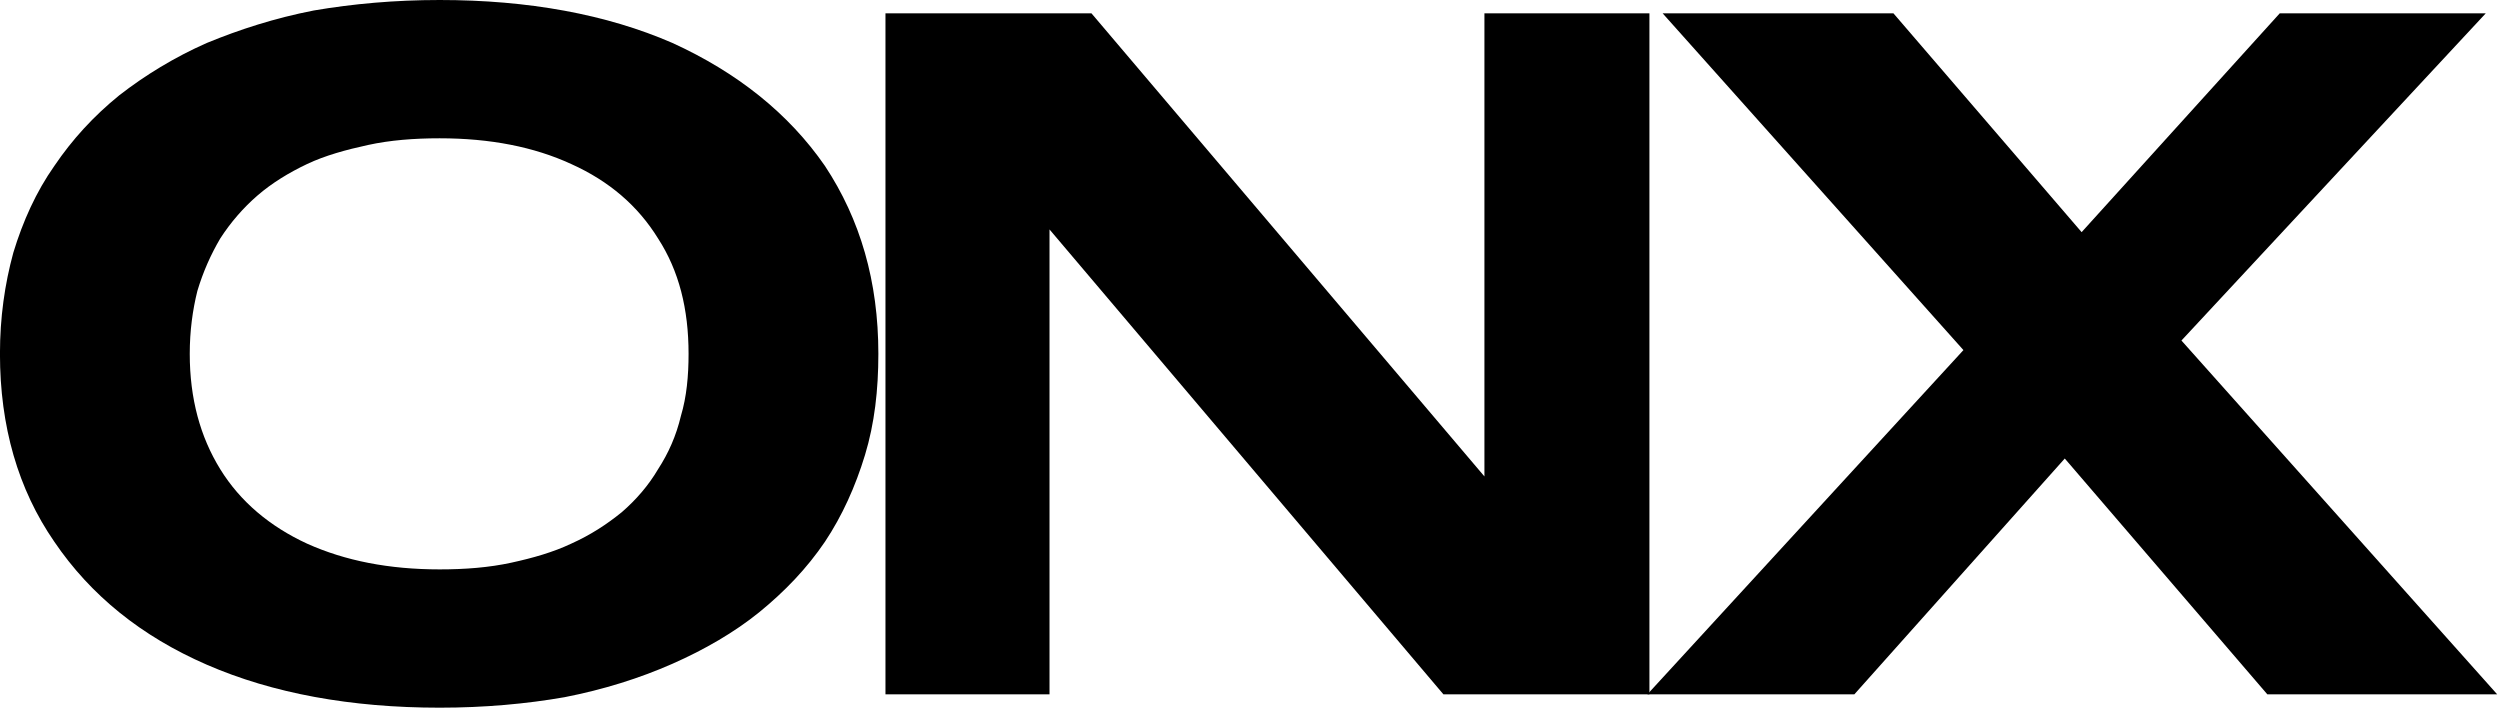
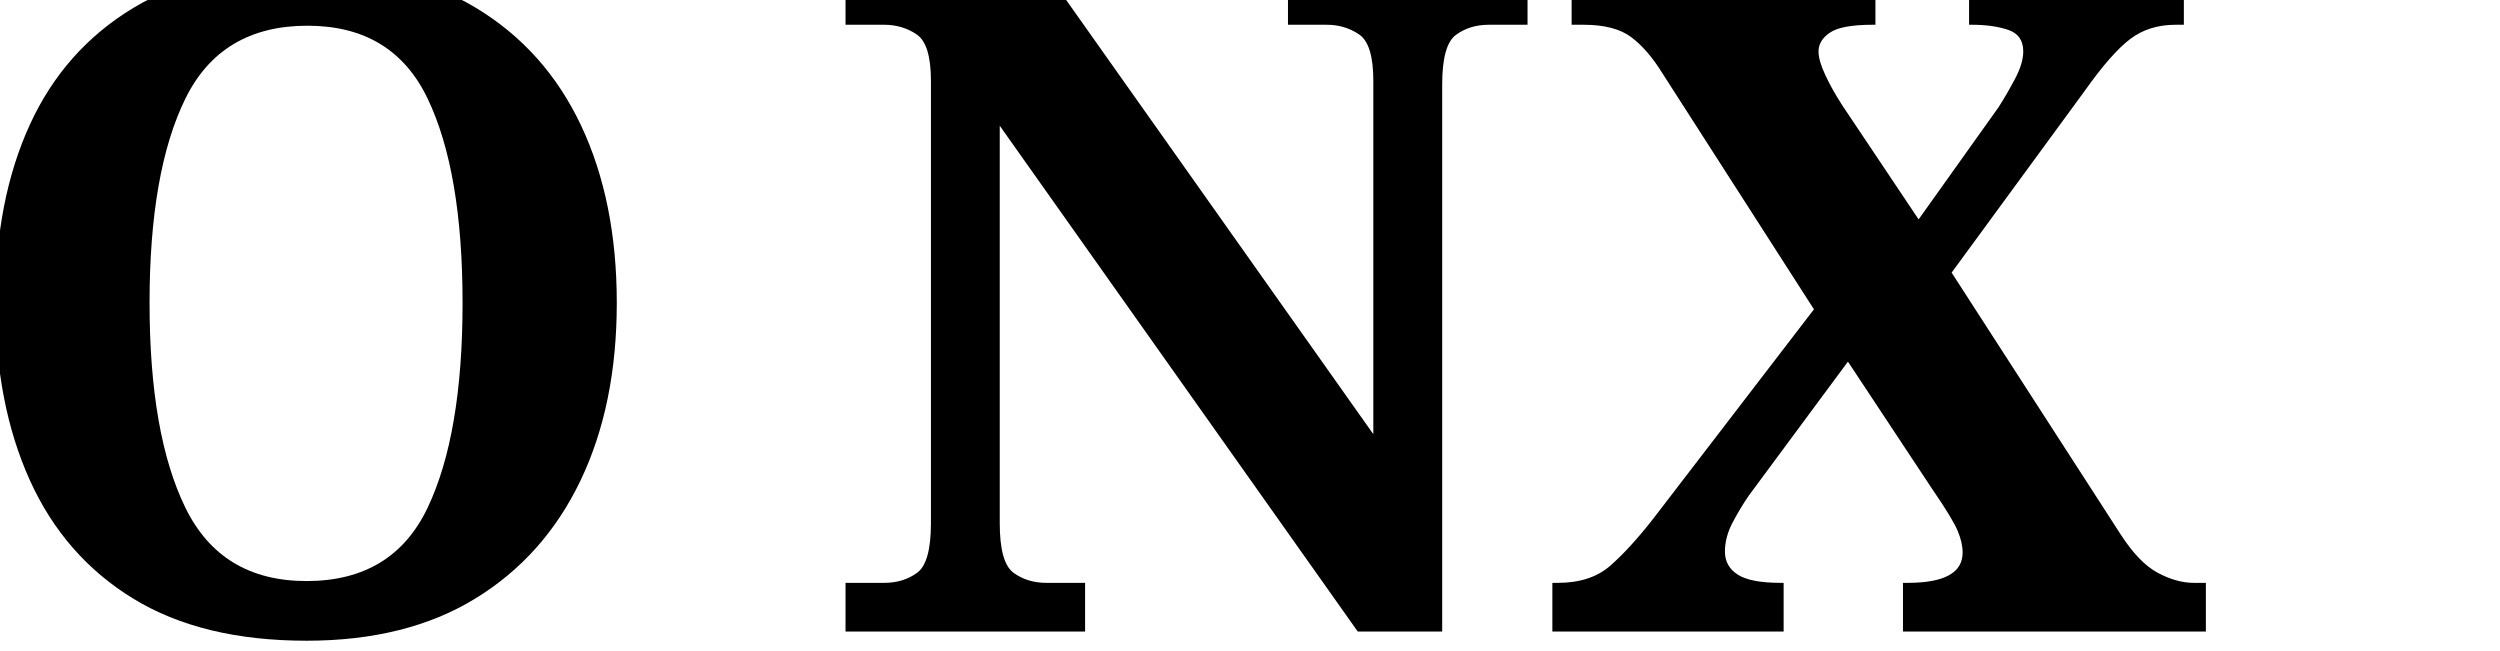
- <svg xmlns="http://www.w3.org/2000/svg" width="100%" height="100%" viewBox="0 0 666 189" version="1.1" xml:space="preserve" style="fill-rule:evenodd;clip-rule:evenodd;stroke-linejoin:round;stroke-miterlimit:2;">
-   <g transform="matrix(1,0,0,1,-87.3639,-355.084)">
-     <g transform="matrix(1,0,0,1,-157.612,400)">
-       <g transform="matrix(254.08,0,0,254.08,238.612,140.054)">
-         <path d="M0.486,0.014C0.393,0.014 0.311,-0.001 0.242,-0.031C0.173,-0.061 0.12,-0.104 0.082,-0.16C0.044,-0.215 0.025,-0.281 0.025,-0.357C0.025,-0.395 0.03,-0.43 0.039,-0.463C0.049,-0.496 0.063,-0.527 0.082,-0.554C0.101,-0.582 0.123,-0.606 0.15,-0.628C0.177,-0.649 0.208,-0.668 0.242,-0.683C0.276,-0.697 0.313,-0.709 0.354,-0.717C0.395,-0.724 0.439,-0.728 0.486,-0.728C0.579,-0.728 0.661,-0.713 0.73,-0.683C0.798,-0.652 0.852,-0.609 0.89,-0.554C0.927,-0.498 0.946,-0.433 0.946,-0.357C0.946,-0.319 0.942,-0.284 0.932,-0.251C0.922,-0.218 0.908,-0.187 0.89,-0.16C0.871,-0.132 0.848,-0.108 0.821,-0.086C0.795,-0.065 0.764,-0.047 0.73,-0.032C0.696,-0.017 0.658,-0.005 0.617,0.003C0.577,0.01 0.533,0.014 0.486,0.014ZM0.486,-0.131C0.513,-0.131 0.538,-0.133 0.561,-0.138C0.584,-0.143 0.605,-0.149 0.624,-0.158C0.644,-0.167 0.661,-0.178 0.677,-0.191C0.692,-0.204 0.705,-0.219 0.715,-0.236C0.726,-0.253 0.734,-0.271 0.739,-0.292C0.745,-0.312 0.747,-0.334 0.747,-0.357C0.747,-0.404 0.737,-0.444 0.715,-0.478C0.694,-0.512 0.664,-0.538 0.624,-0.556C0.585,-0.574 0.539,-0.583 0.486,-0.583C0.459,-0.583 0.434,-0.581 0.411,-0.576C0.388,-0.571 0.366,-0.565 0.347,-0.556C0.328,-0.547 0.31,-0.536 0.295,-0.523C0.28,-0.51 0.267,-0.495 0.256,-0.478C0.246,-0.461 0.238,-0.443 0.232,-0.423C0.227,-0.403 0.224,-0.381 0.224,-0.357C0.224,-0.31 0.235,-0.27 0.256,-0.236C0.277,-0.202 0.308,-0.176 0.347,-0.158C0.387,-0.14 0.433,-0.131 0.486,-0.131Z" style="fill-rule:nonzero;" />
-       </g>
-       <g transform="matrix(254.08,0,0,254.08,465.112,140.054)">
-         <path d="M0.062,-0L0.062,-0.714L0.278,-0.714L0.743,-0.166L0.69,-0.153L0.69,-0.714L0.863,-0.714L0.863,-0L0.647,-0L0.192,-0.537L0.234,-0.553L0.234,-0L0.062,-0Z" style="fill-rule:nonzero;" />
-       </g>
-       <g transform="matrix(254.08,0,0,254.08,679.775,140.054)">
-         <path d="M0.016,-0L0.397,-0.415L0.375,-0.33L0.032,-0.714L0.274,-0.714L0.532,-0.414L0.411,-0.418L0.679,-0.714L0.895,-0.714L0.536,-0.328L0.542,-0.409L0.907,-0L0.666,-0L0.392,-0.319L0.523,-0.325L0.233,-0L0.016,-0Z" style="fill-rule:nonzero;" />
-       </g>
-       <g transform="matrix(254.08,0,0,254.08,914.355,140.054)">
+ <svg xmlns="http://www.w3.org/2000/svg" width="100%" height="100%" viewBox="0 0 692 180" version="1.1" xml:space="preserve" style="fill-rule:evenodd;clip-rule:evenodd;stroke-linejoin:round;stroke-miterlimit:2;">
+   <g transform="matrix(1,0,0,1,-627.122,-1049.25)">
+     <g transform="matrix(1,0,0,1,373.25,1084)">
+       <g transform="matrix(254.08,0,0,254.08,948.539,140.054)">
            </g>
+       <text x="238.612px" y="140.054px" style="font-family:'Syncopate-Bold', 'Syncopate', serif;font-weight:700;font-size:254.08px;">O<tspan x="480.803px 724.73px " y="140.054px 140.054px ">NX</tspan>
+       </text>
    </g>
  </g>
</svg>
